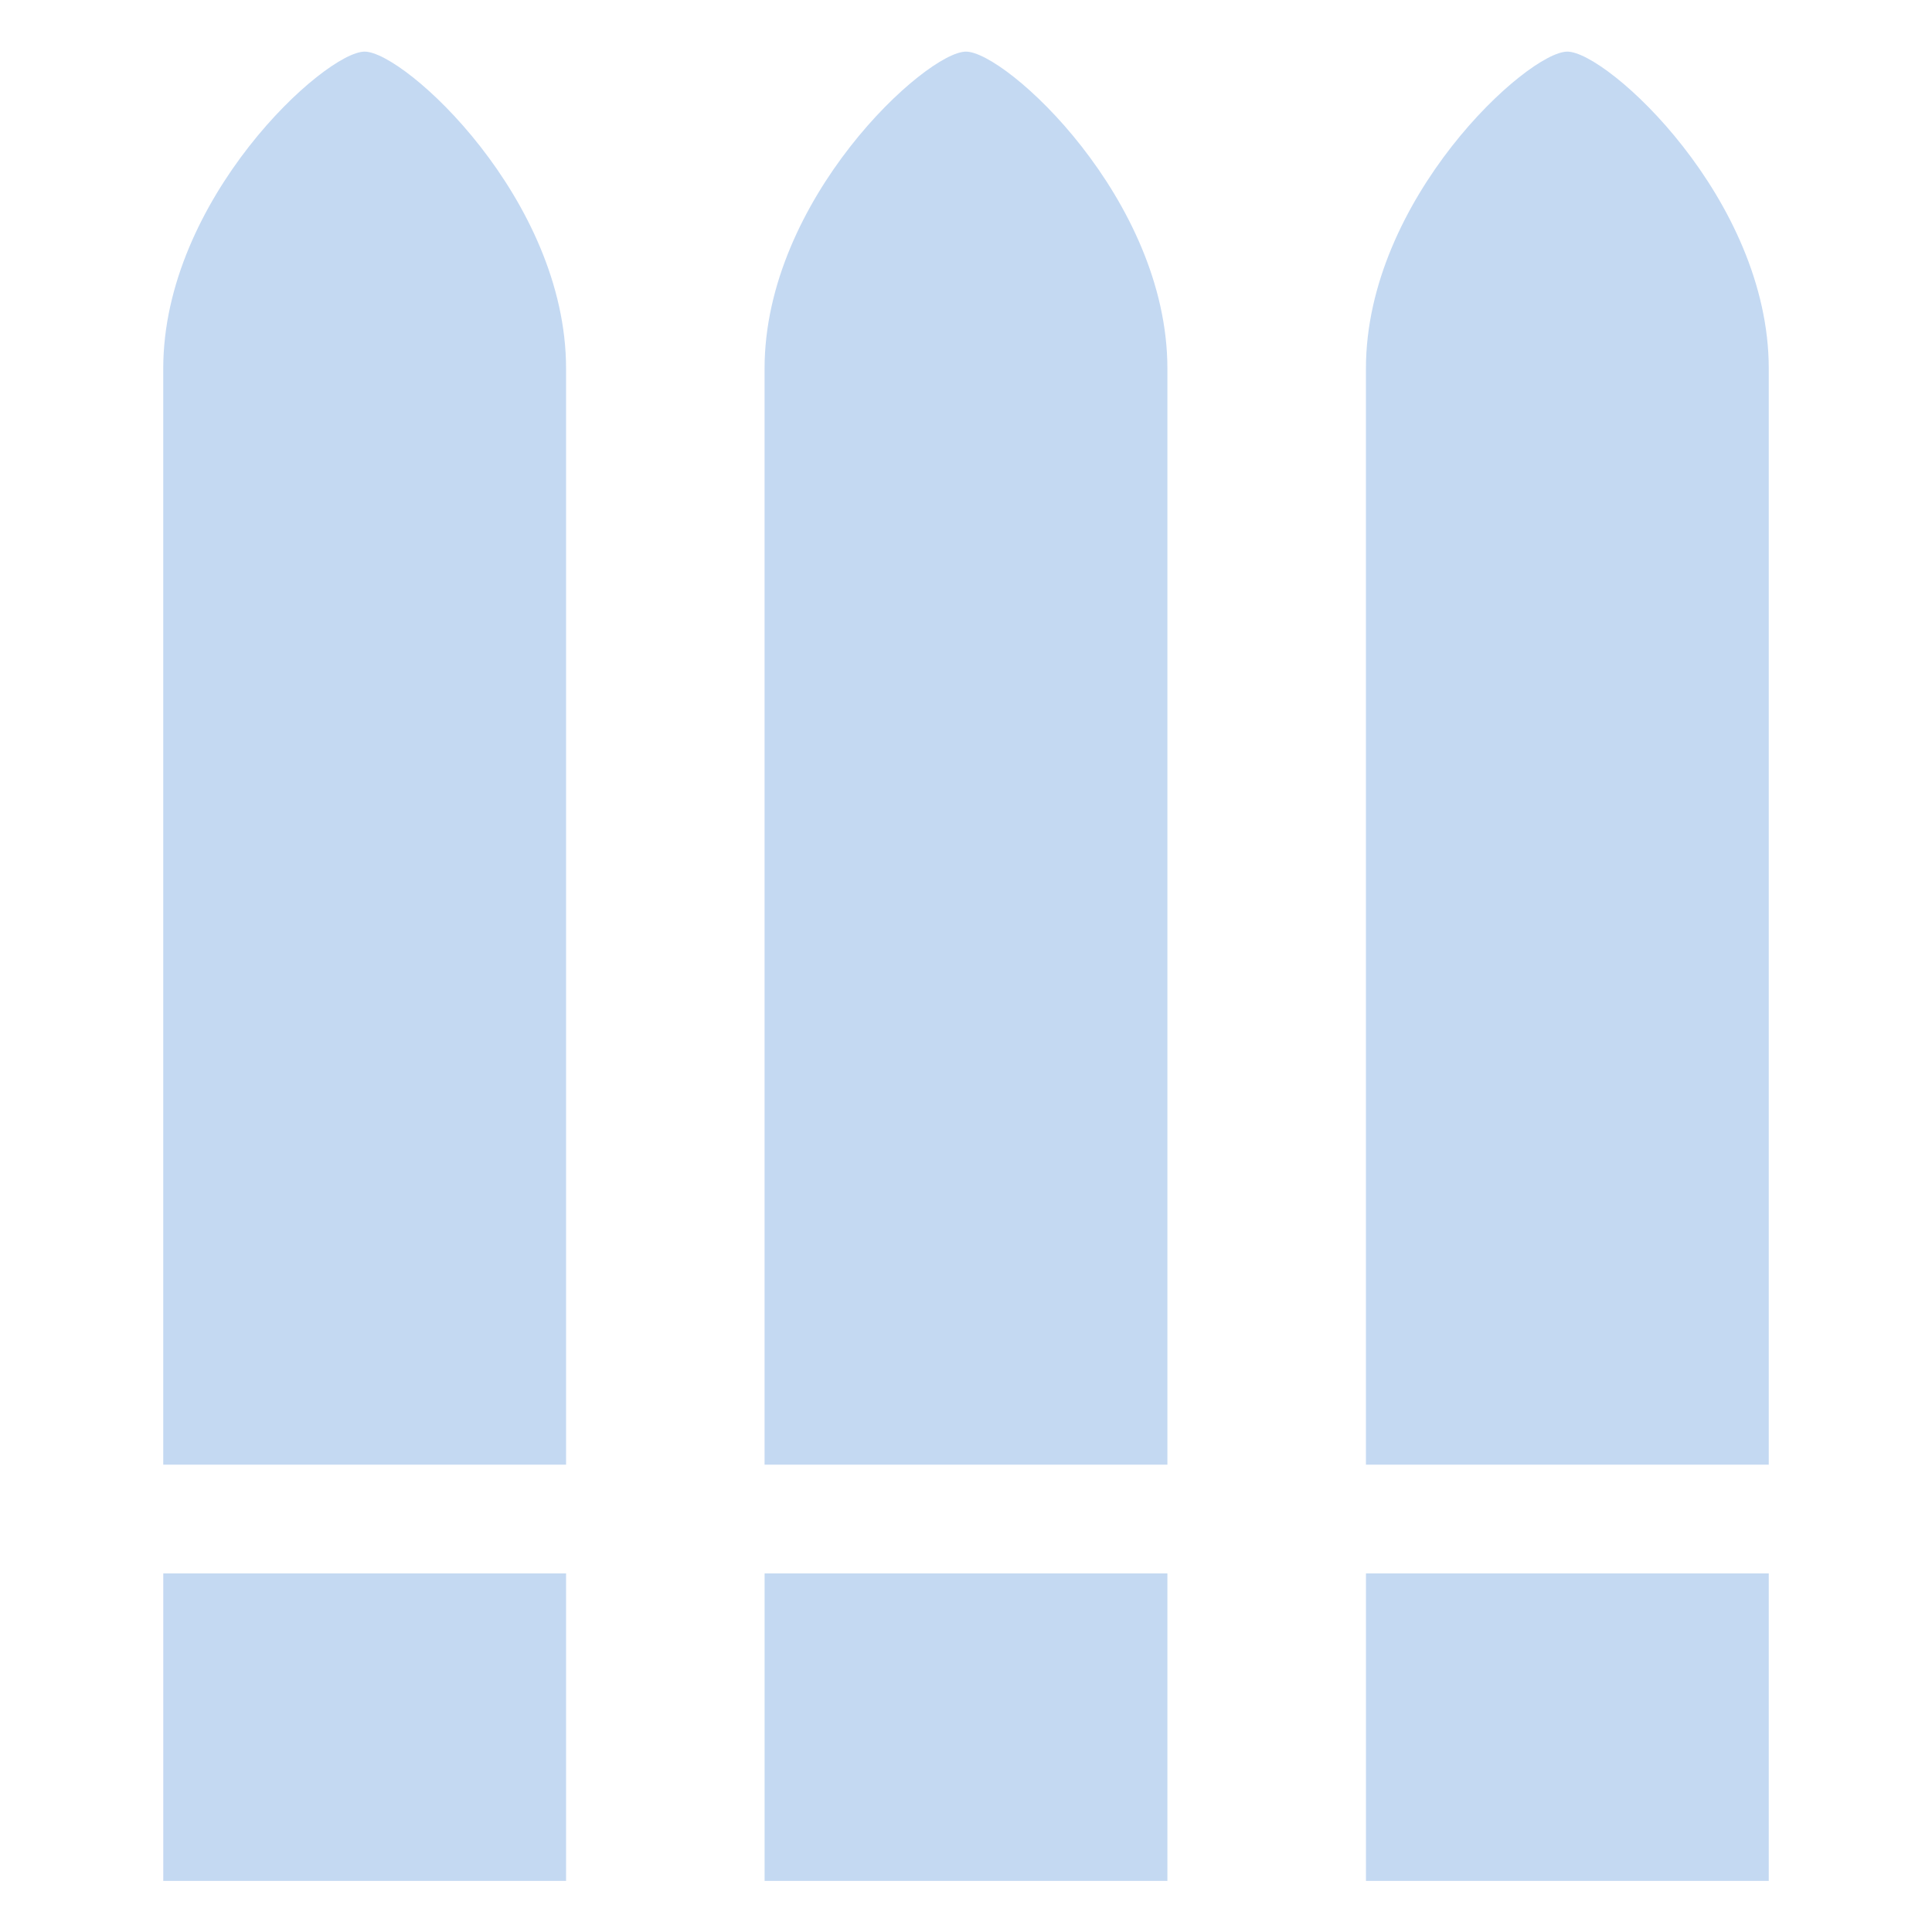
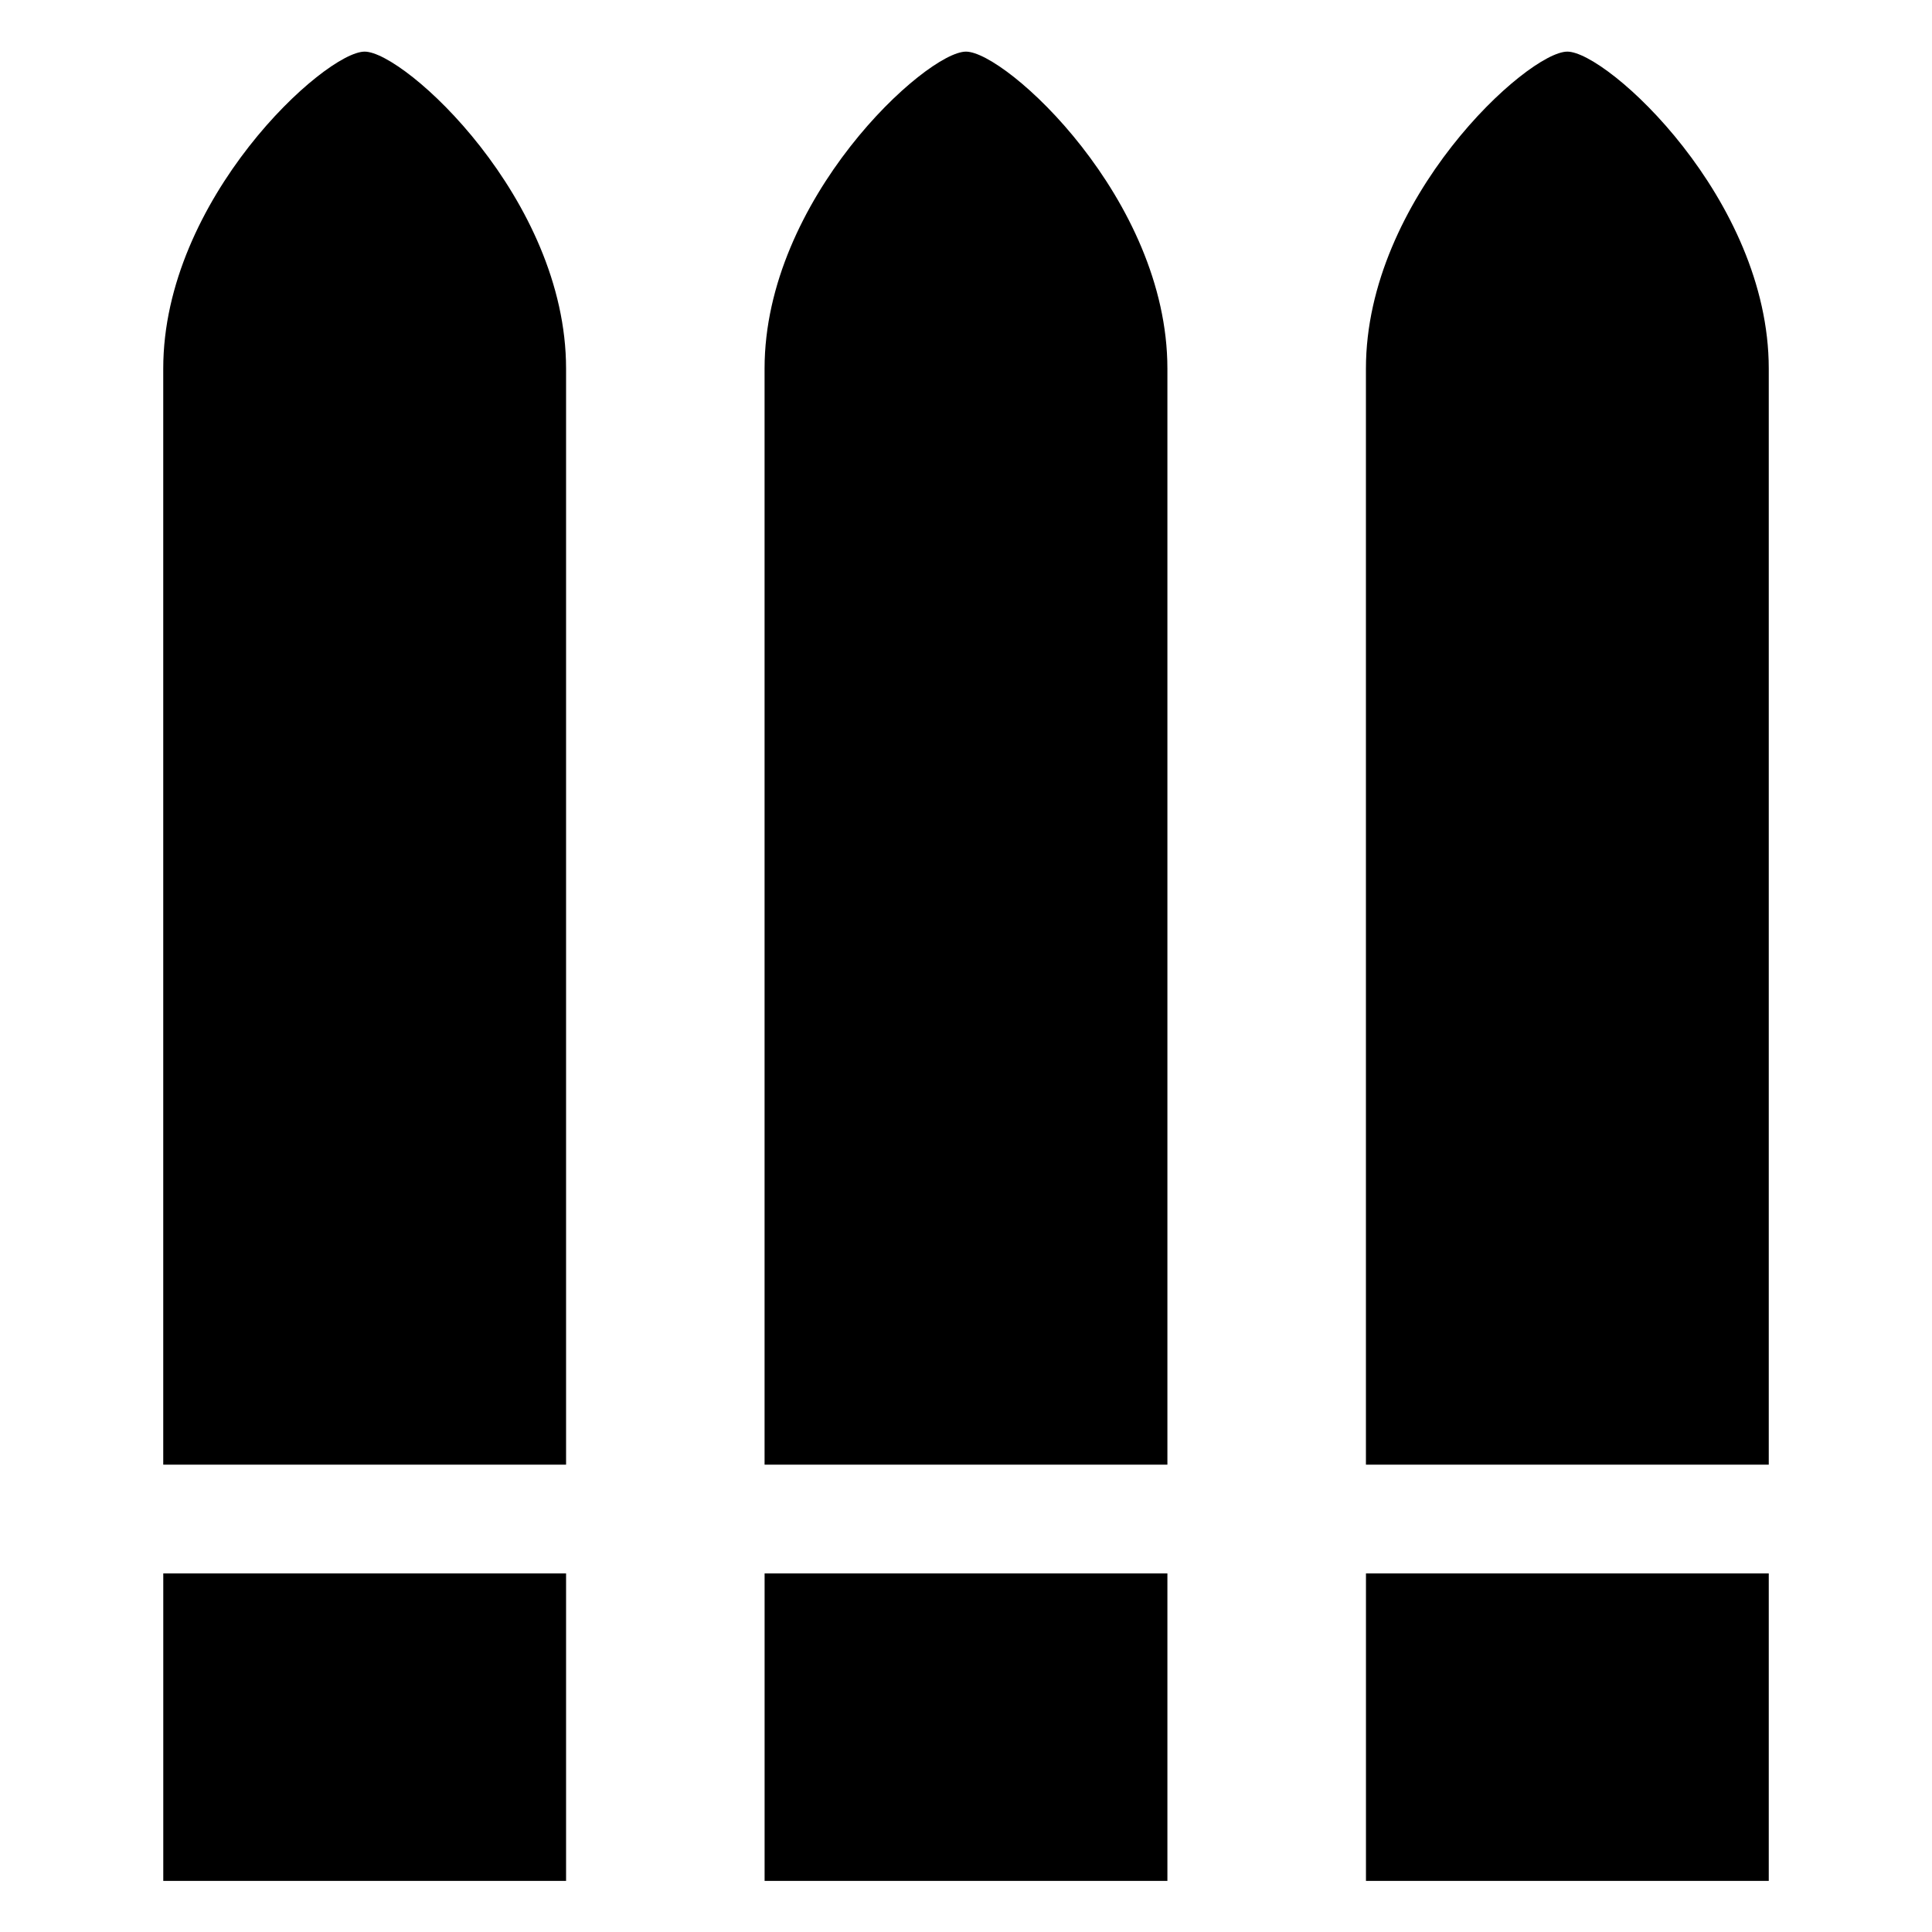
<svg xmlns="http://www.w3.org/2000/svg" width="228" height="228" version="1.1" viewBox="0 0 60.325 60.325">
-   <path d="m36.451 58.73v-9.601h-12.577v9.601zm0-12.997v-34.224c0-5.298-5.046-9.897-6.289-9.897s-6.289 4.599-6.289 9.897v34.224zm18.777 12.997v-9.601h-12.577v9.601zm0-12.997v-34.224c0-5.298-5.046-9.897-6.289-9.897s-6.289 4.599-6.289 9.897v34.224zm-37.553 12.997v-9.601h-12.577v9.601zm0-12.997v-34.224c0-5.298-5.046-9.897-6.289-9.897s-6.289 4.599-6.289 9.897v34.224z" fill="#C4D9F2" />
+   <path d="m36.451 58.73v-9.601h-12.577v9.601zm0-12.997v-34.224c0-5.298-5.046-9.897-6.289-9.897s-6.289 4.599-6.289 9.897v34.224zm18.777 12.997v-9.601h-12.577v9.601zm0-12.997v-34.224c0-5.298-5.046-9.897-6.289-9.897s-6.289 4.599-6.289 9.897v34.224zm-37.553 12.997v-9.601h-12.577v9.601zm0-12.997v-34.224c0-5.298-5.046-9.897-6.289-9.897s-6.289 4.599-6.289 9.897v34.224z" fill="#000000" />
</svg>
